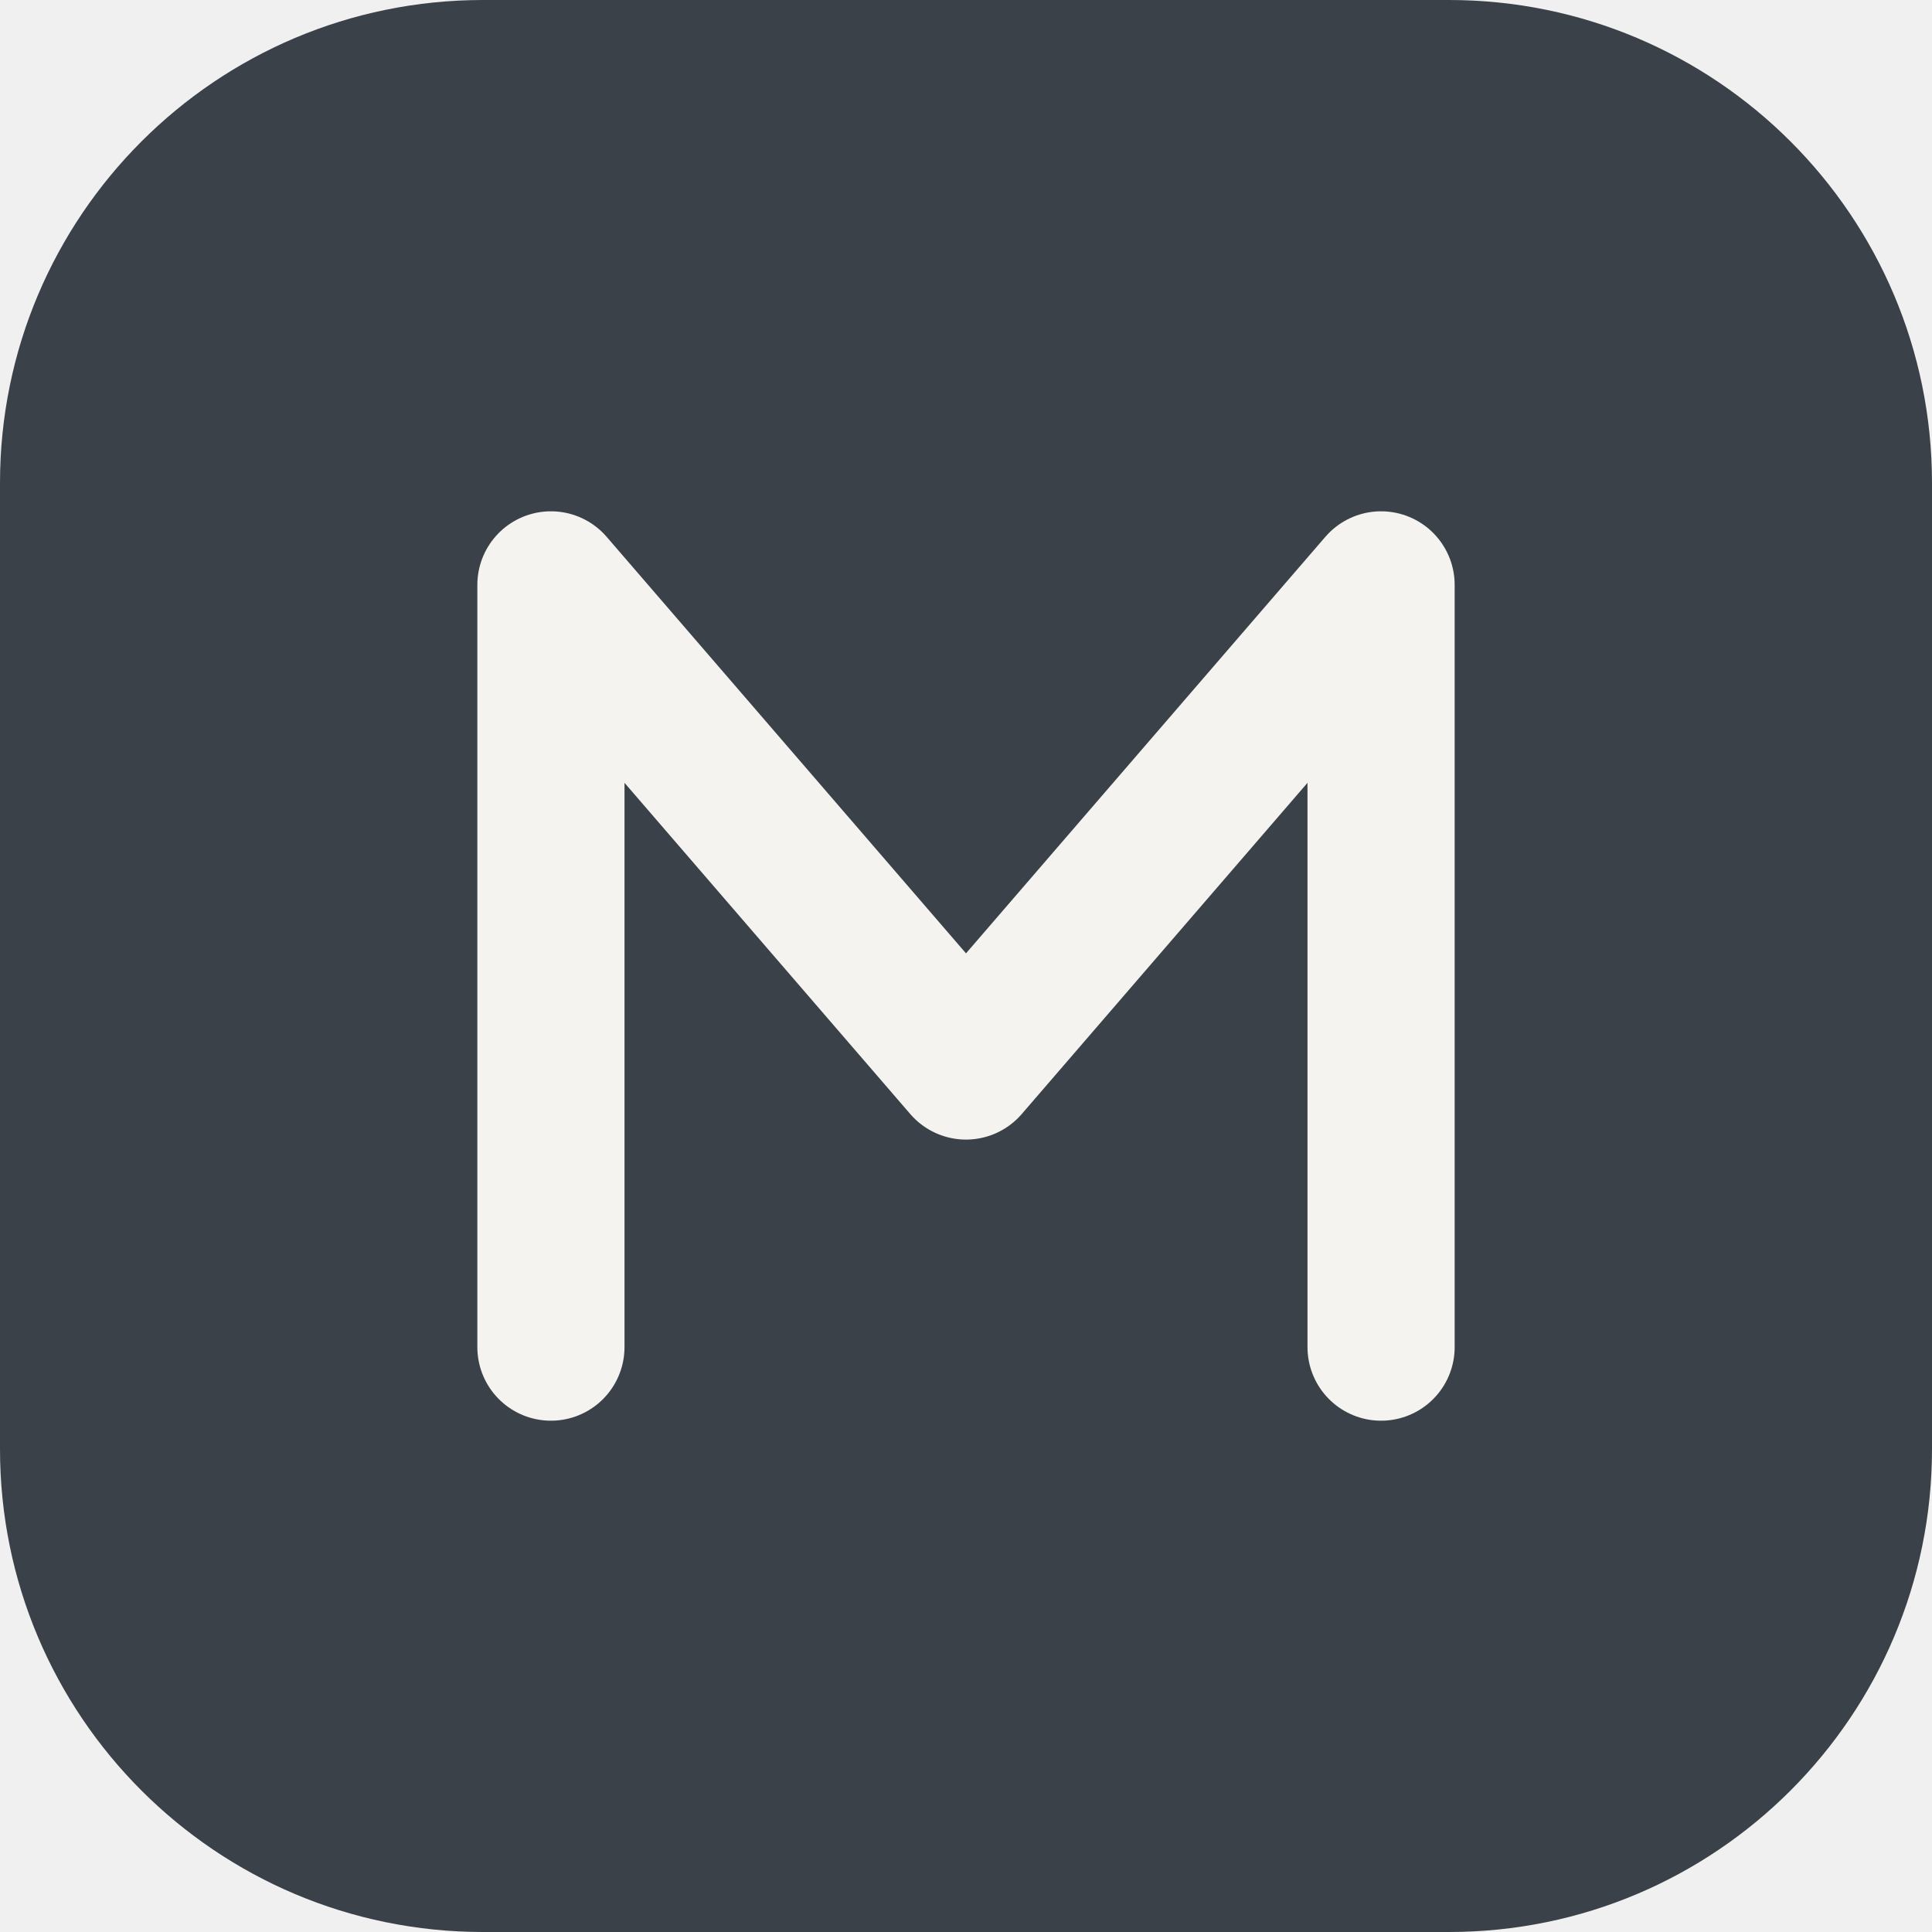
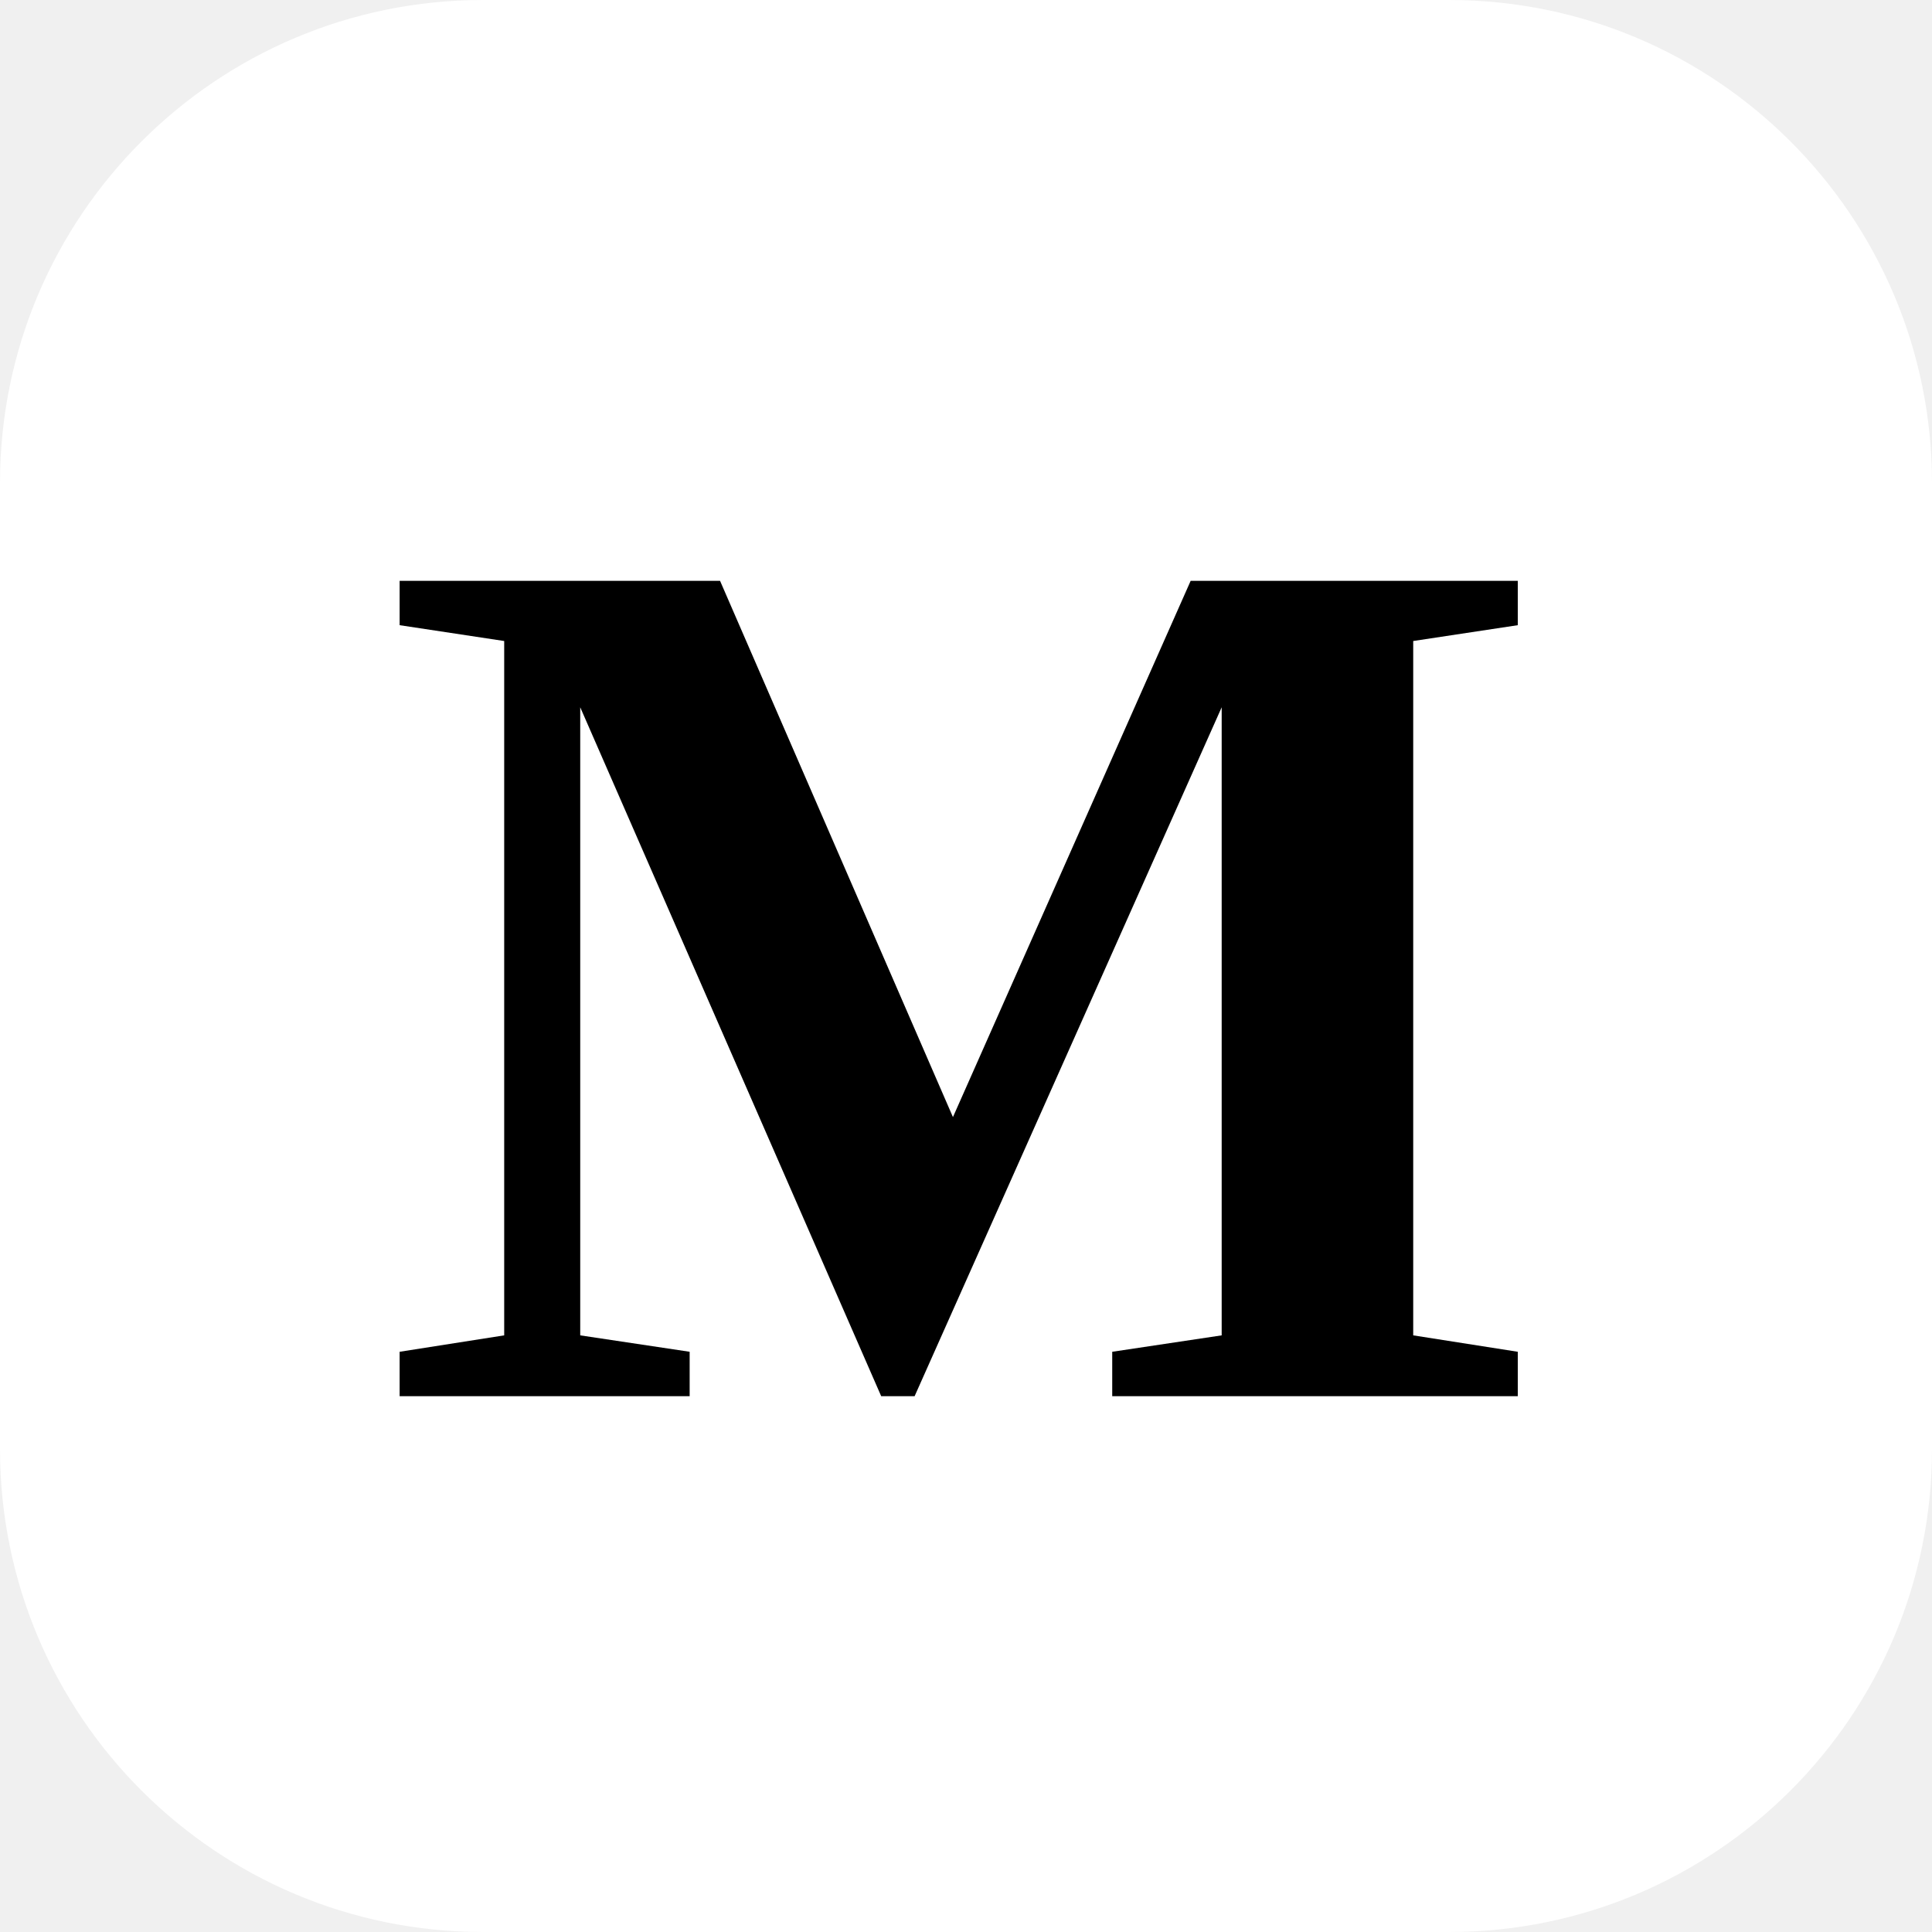
<svg xmlns="http://www.w3.org/2000/svg" width="100%" height="100%" viewBox="0 0 1024 1024" style="display:block">
-   <rect width="1024" height="1024" rx="256" fill="#3a4148" />
-   <path d="M292 714V310L512 565L732 310V714" fill="none" stroke="#f4f3ef" stroke-width="78" stroke-linecap="round" stroke-linejoin="round" />
+   <rect width="1024" height="1024" rx="256" fill="#ffffff" />
+   <text x="512" y="740" text-anchor="middle" font-family="Georgia, 'Times New Roman', serif" font-weight="bold" font-size="660" fill="#000000">M</text>
</svg>
